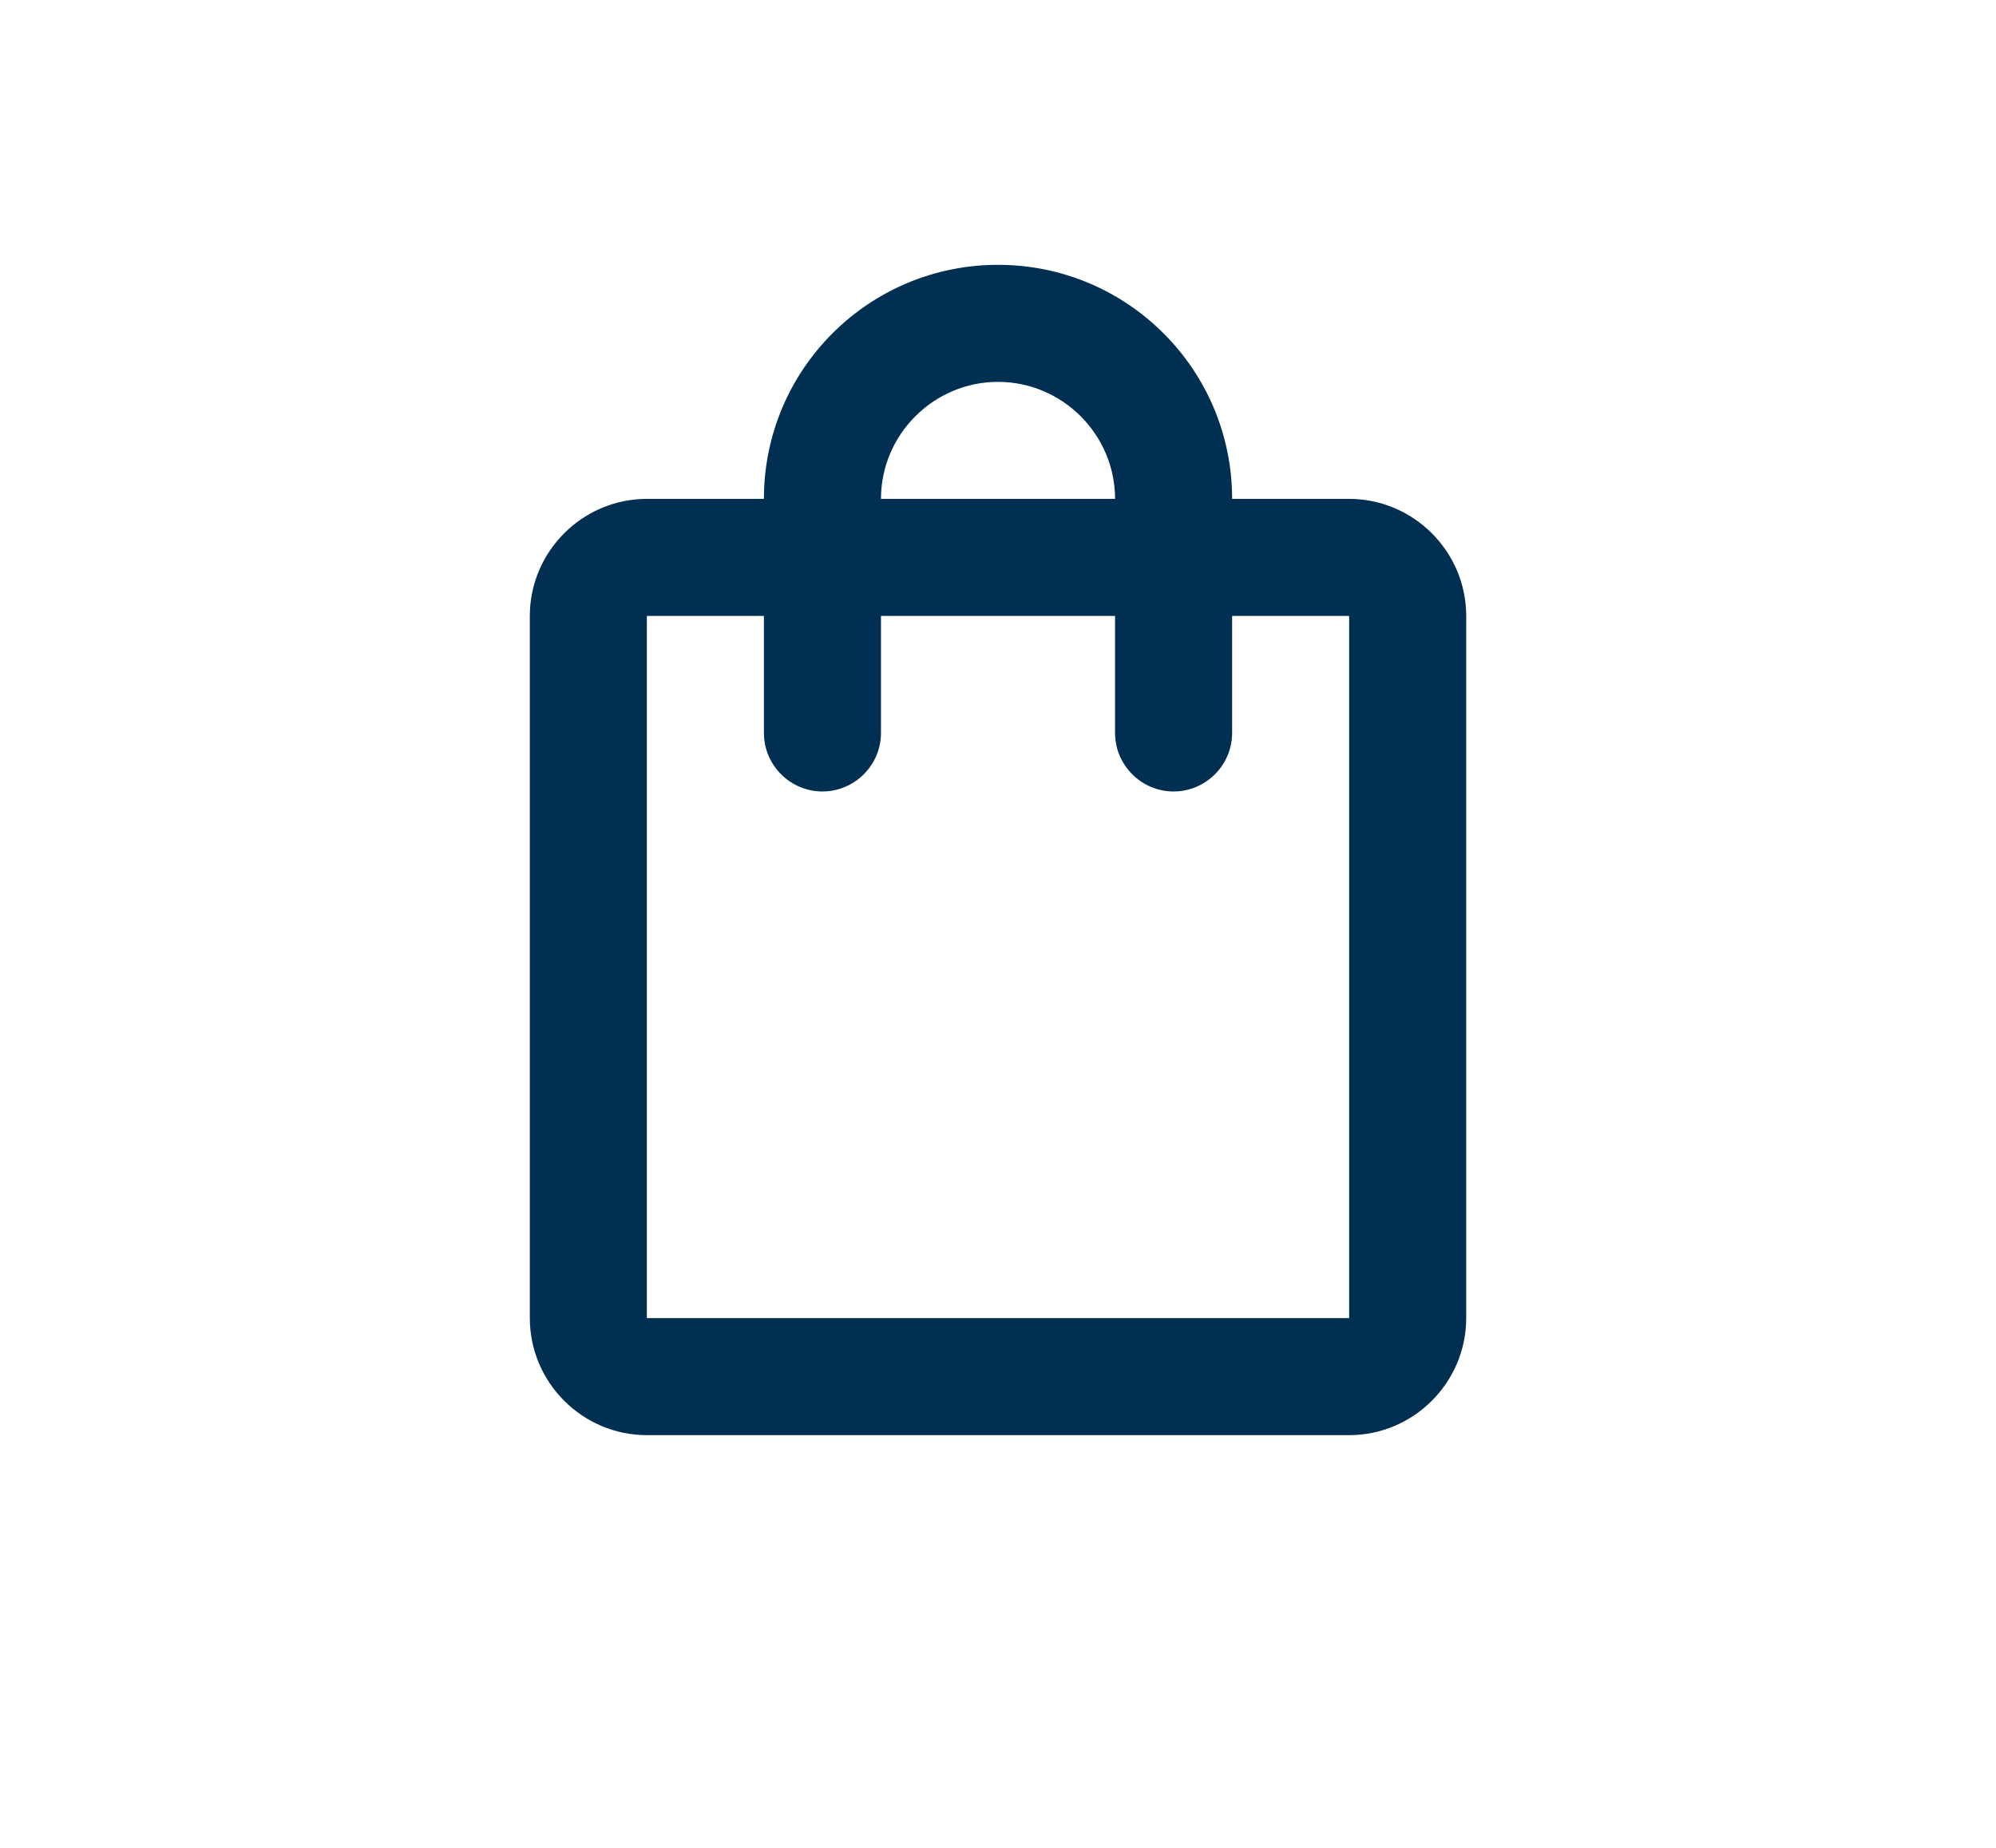
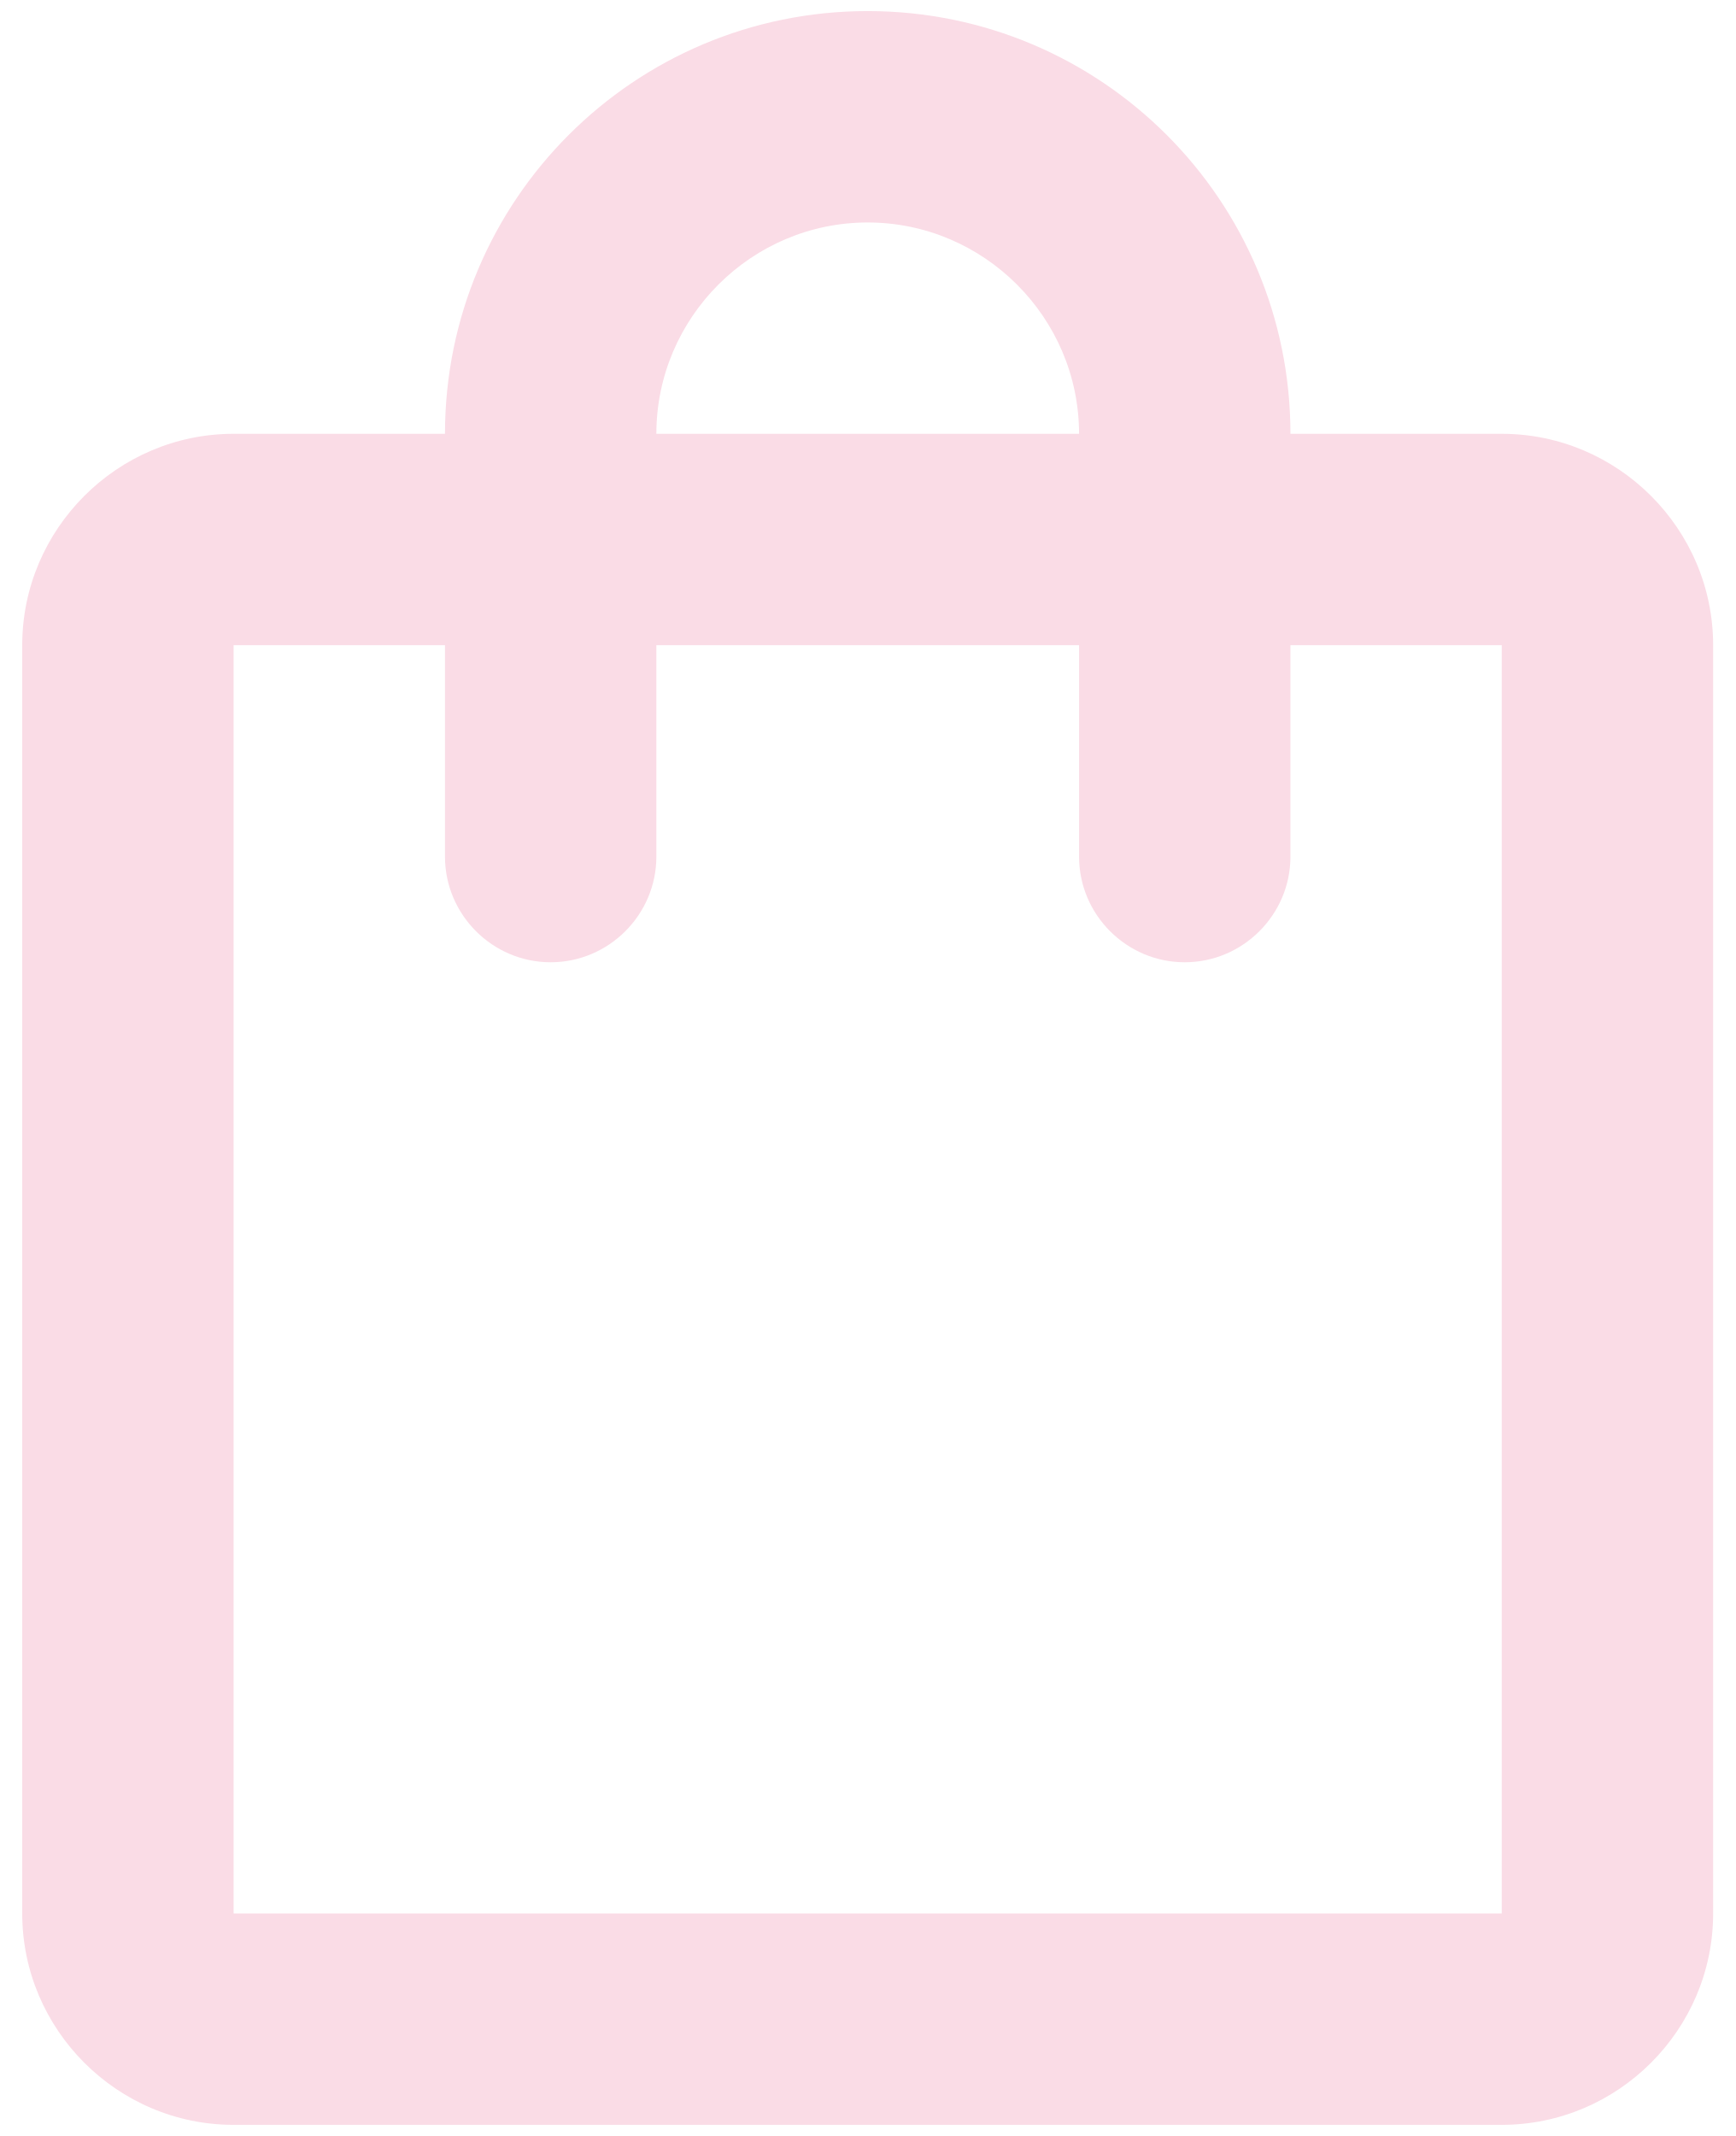
- <svg xmlns="http://www.w3.org/2000/svg" width="54" height="50" viewBox="0 0 54 50" fill="none">
-   <path d="M36.5 13.499H33.334C33.334 10 30.499 7.166 27 7.166C23.501 7.166 20.667 10 20.667 13.499H17.5C15.758 13.499 14.334 14.924 14.334 16.666V35.666C14.334 37.408 15.758 38.833 17.5 38.833H36.5C38.242 38.833 39.667 37.408 39.667 35.666V16.666C39.667 14.924 38.242 13.499 36.5 13.499ZM27 10.333C28.742 10.333 30.167 11.758 30.167 13.499H23.834C23.834 11.758 25.259 10.333 27 10.333ZM36.5 35.666H17.5V16.666H20.667V19.833C20.667 20.703 21.379 21.416 22.25 21.416C23.121 21.416 23.834 20.703 23.834 19.833V16.666H30.167V19.833C30.167 20.703 30.879 21.416 31.75 21.416C32.621 21.416 33.334 20.703 33.334 19.833V16.666H36.5V35.666Z" fill="#002F52" />
+ <svg xmlns="http://www.w3.org/2000/svg" width="26" height="32" viewBox="0 0 26 32" fill="none">
+   <path d="M22.5 6.499H19.334C19.334 3 16.499 0.166 13 0.166C9.501 0.166 6.667 3 6.667 6.499H3.5C1.758 6.499 0.333 7.924 0.333 9.666V28.666C0.333 30.408 1.758 31.833 3.5 31.833H22.5C24.242 31.833 25.667 30.408 25.667 28.666V9.666C25.667 7.924 24.242 6.499 22.5 6.499ZM13 3.333C14.742 3.333 16.167 4.758 16.167 6.499H9.834C9.834 4.758 11.258 3.333 13 3.333ZM22.5 28.666H3.5V9.666H6.667V12.833C6.667 13.704 7.379 14.416 8.25 14.416C9.121 14.416 9.834 13.704 9.834 12.833V9.666H16.167V12.833C16.167 13.704 16.879 14.416 17.75 14.416C18.621 14.416 19.334 13.704 19.334 12.833V9.666H22.5V28.666Z" fill="#fadce6" />
</svg>
